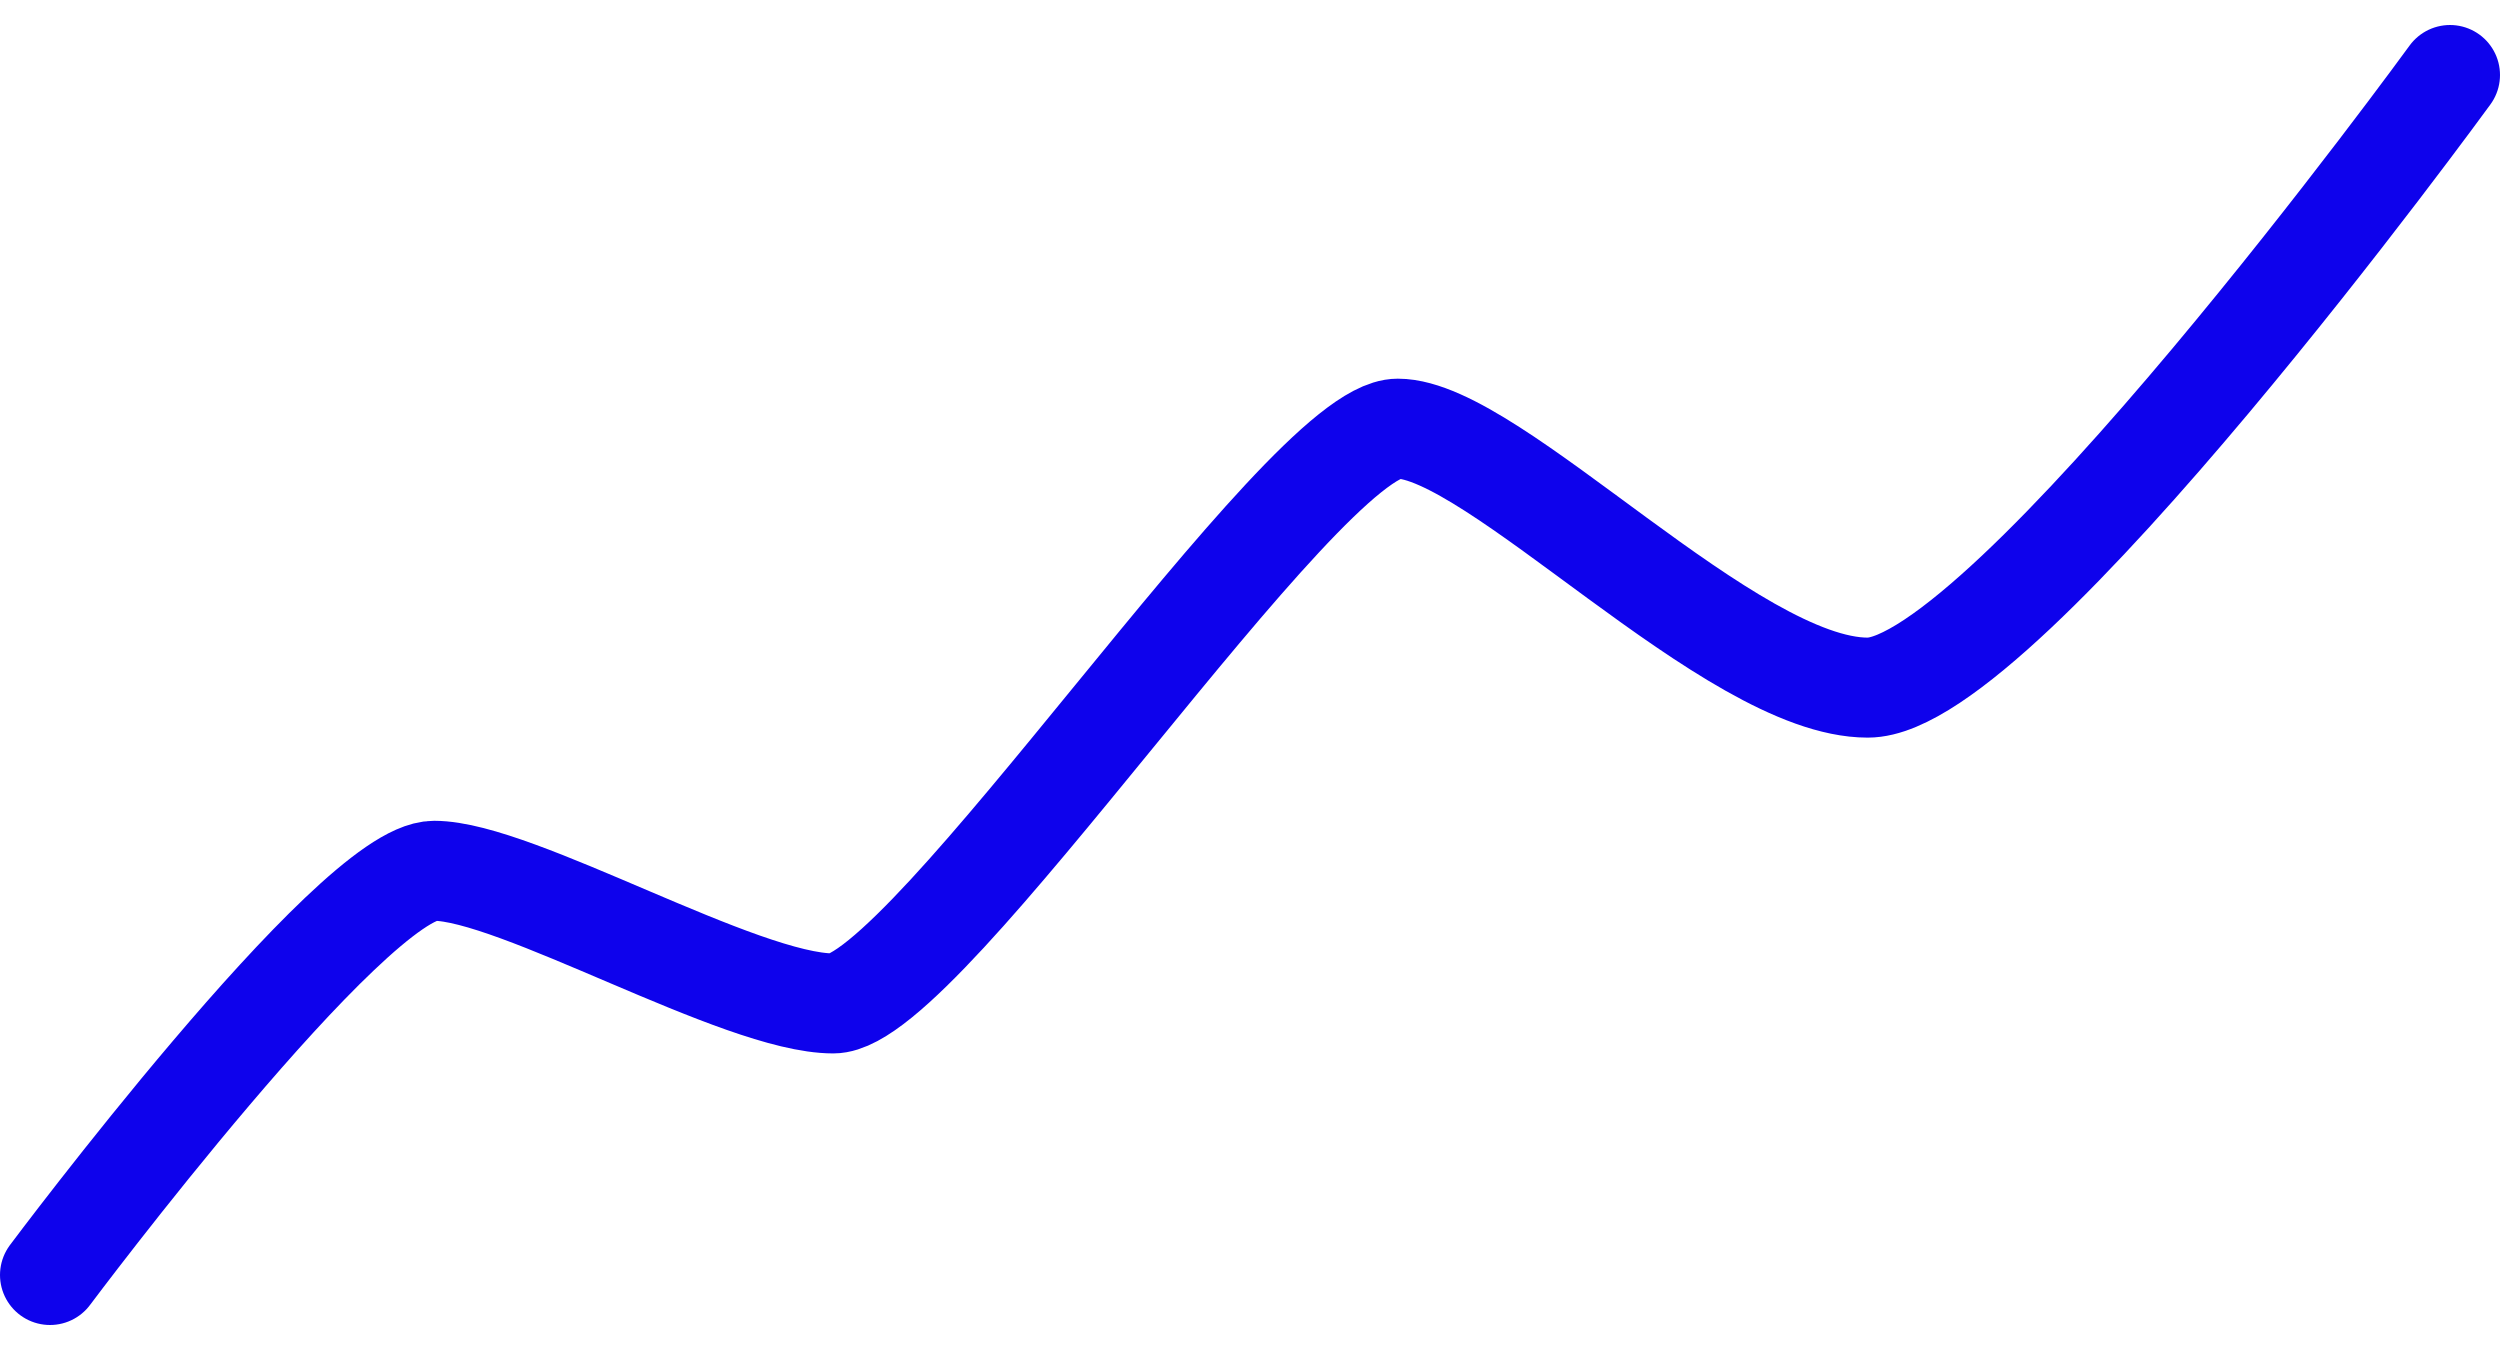
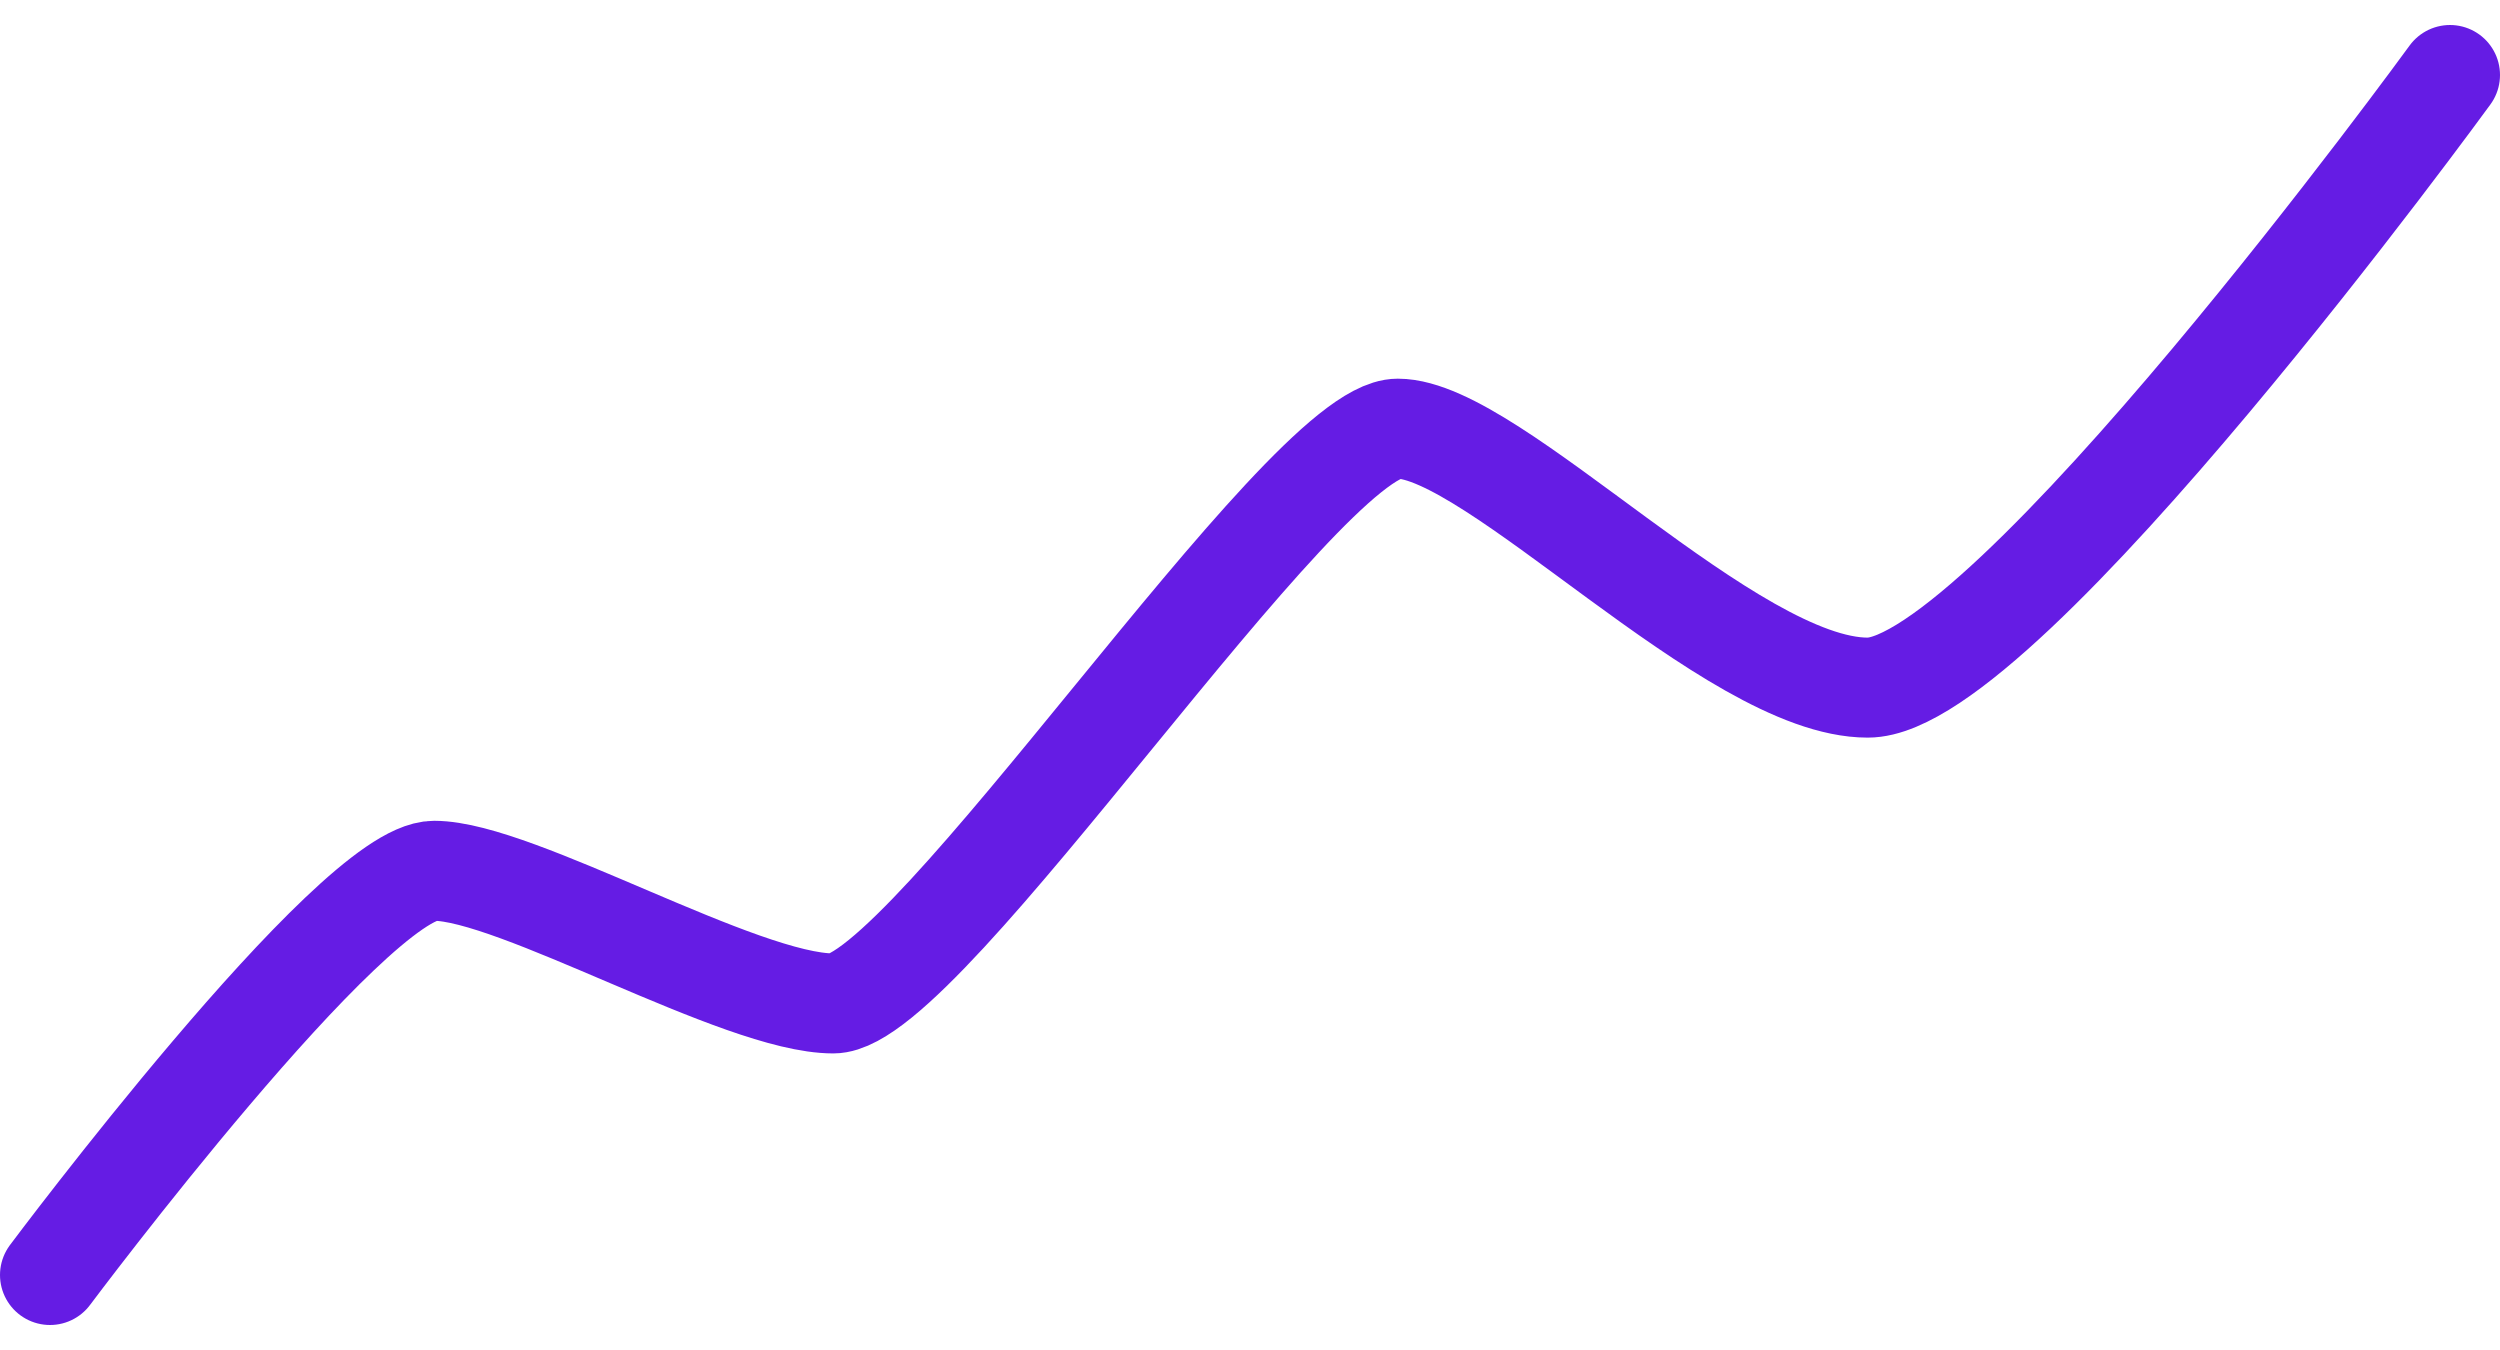
<svg xmlns="http://www.w3.org/2000/svg" width="50" height="27" viewBox="0 0 100 52" fill="none">
-   <path d="M2 50C2 50 14.085 33.832 17.369 33.832C20.654 33.832 29.611 39.137 33.33 39.137C37.05 39.137 52.08 16.147 55.911 16.147C59.743 16.147 69.24 26.505 74.709 26.505C80.178 26.505 98 2 98 2" stroke="#0E02EC" stroke-width="4" stroke-linecap="round" stroke-linejoin="round" />
+   <path d="M2 50C2 50 14.085 33.832 17.369 33.832C20.654 33.832 29.611 39.137 33.33 39.137C37.05 39.137 52.08 16.147 55.911 16.147C59.743 16.147 69.24 26.505 74.709 26.505C80.178 26.505 98 2 98 2" stroke="#651CE4" stroke-width="4" stroke-linecap="round" stroke-linejoin="round" />
</svg>
